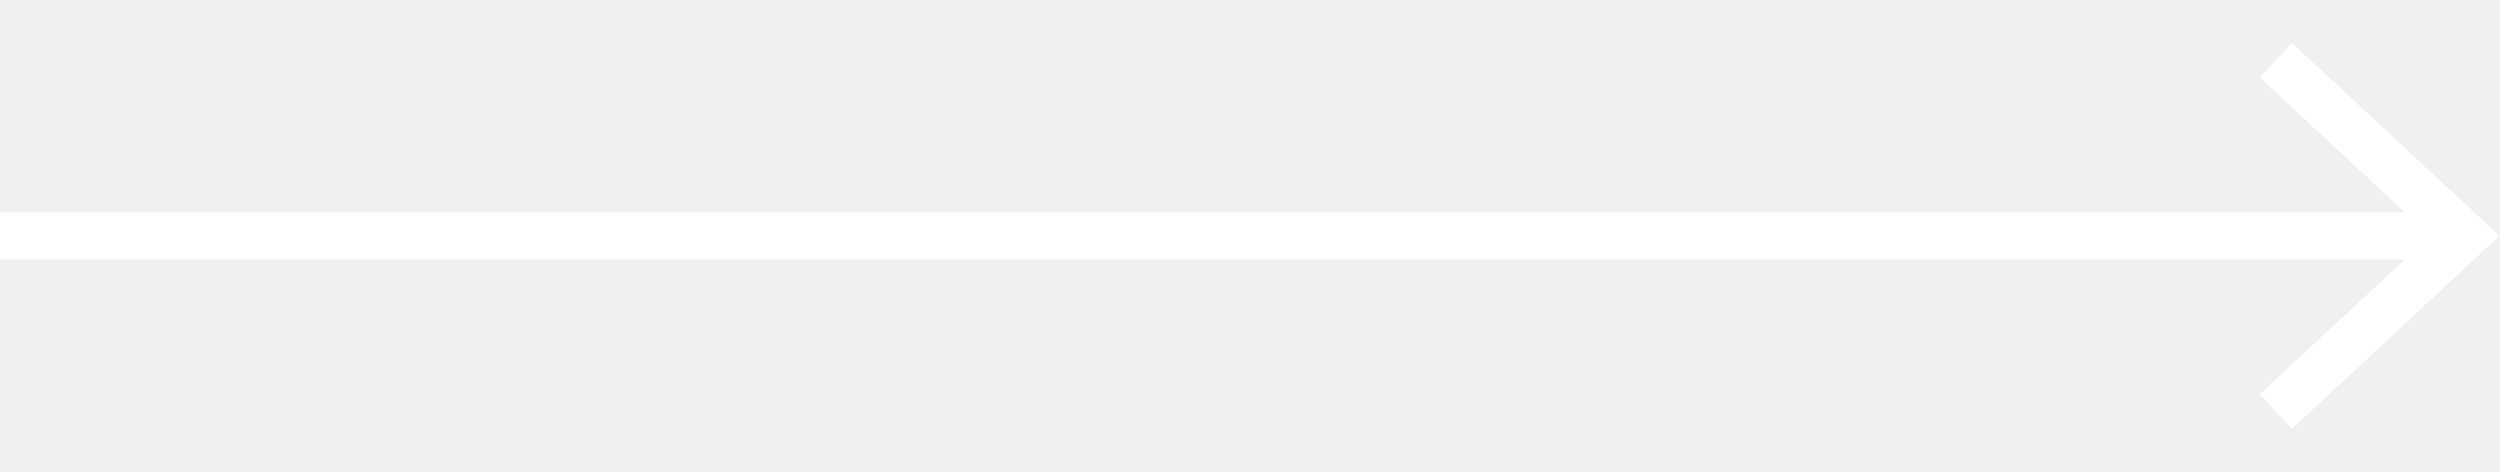
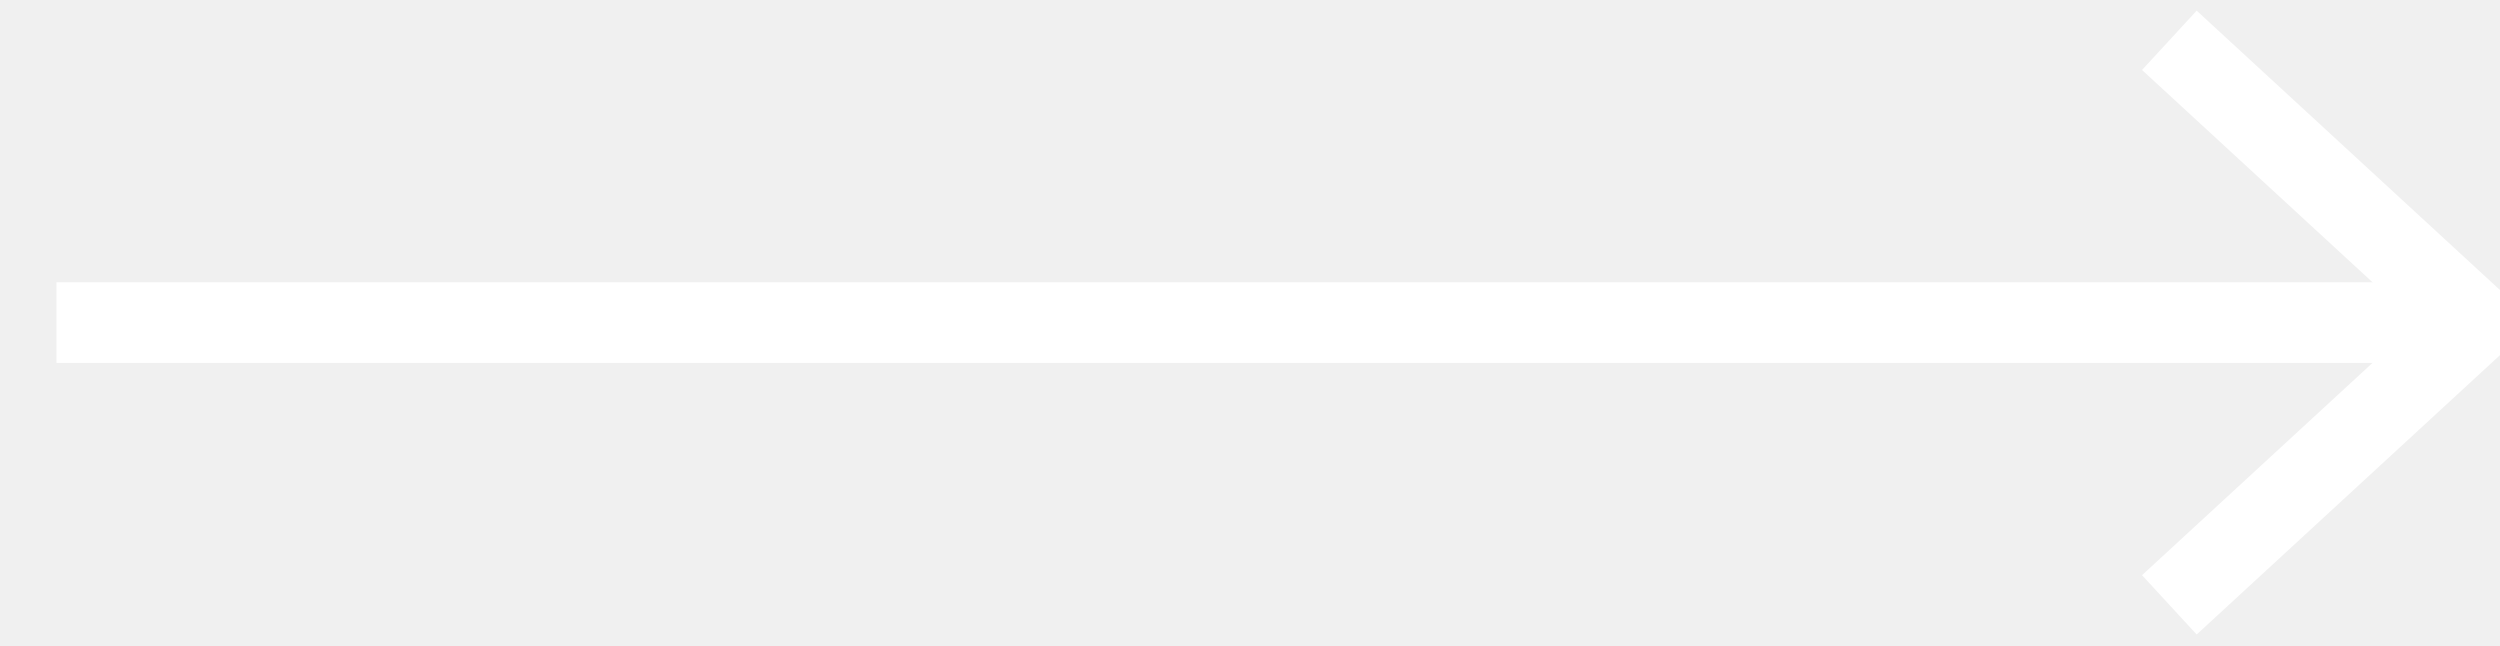
- <svg xmlns="http://www.w3.org/2000/svg" width="53px" height="10px" viewBox="0 0 53 10" version="1.1">
+ <svg xmlns="http://www.w3.org/2000/svg" width="31px" height="8px" viewBox="0 0 31 8" version="1.1">
  <defs />
-   <g id="Page-3" stroke="none" stroke-width="1" fill="none" fill-rule="evenodd">
-     <g id="Web2016-Alizee" transform="translate(-640, -3379)" stroke="#FFFFFF">
-       <g id="Group-3" transform="translate(640, 3380)">
-         <path d="M0,4 L52.254,4" id="Stroke-70" />
-         <polyline id="Stroke-71" points="48.249 0.277 52.254 4 48.249 7.724" />
+   <g id="Page-1" stroke="none" stroke-width="1" fill="none" fill-rule="evenodd">
+     <g id="arrow2" stroke="#FFFFFF">
+       <g id="Page-3">
+         <g id="Web2016-Alizee">
+           <g id="Group-3">
+             <path d="M0.7,4 L30.7,4" id="Stroke-70" />
+             <polyline id="Stroke-71" points="26.9 0.5 30.7 4 26.9 7.5" />
+           </g>
+         </g>
      </g>
    </g>
  </g>
</svg>
